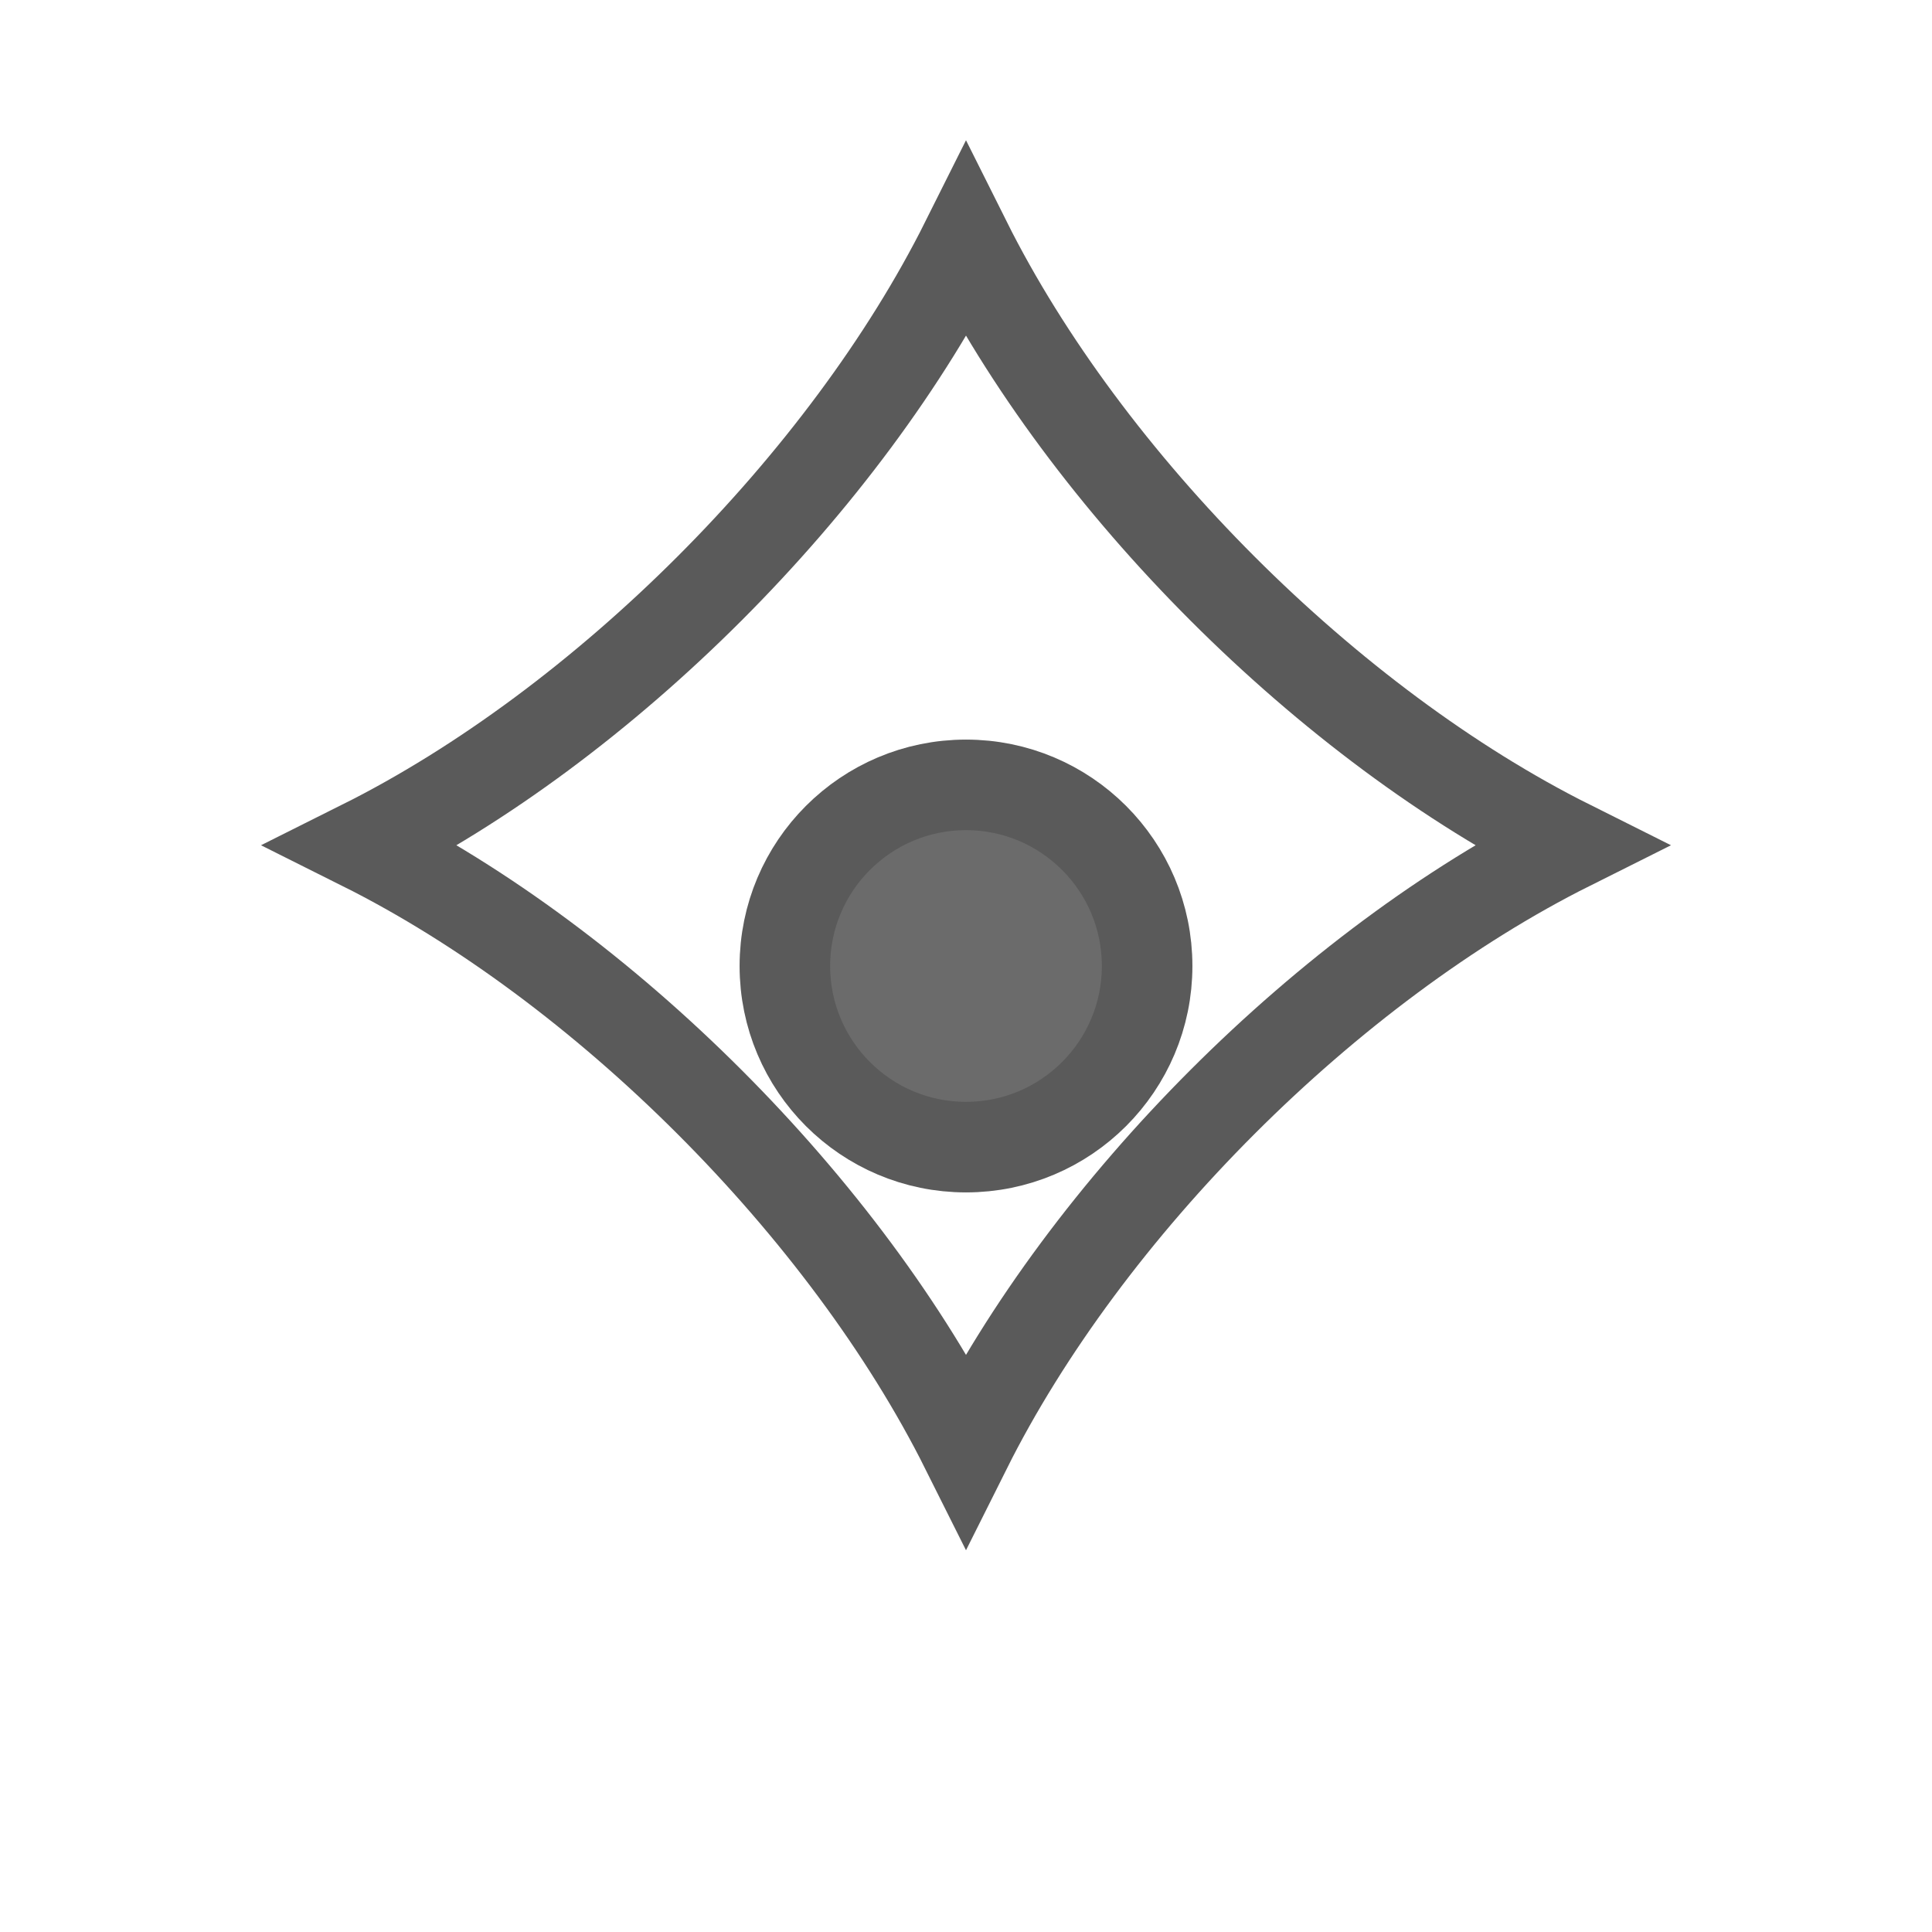
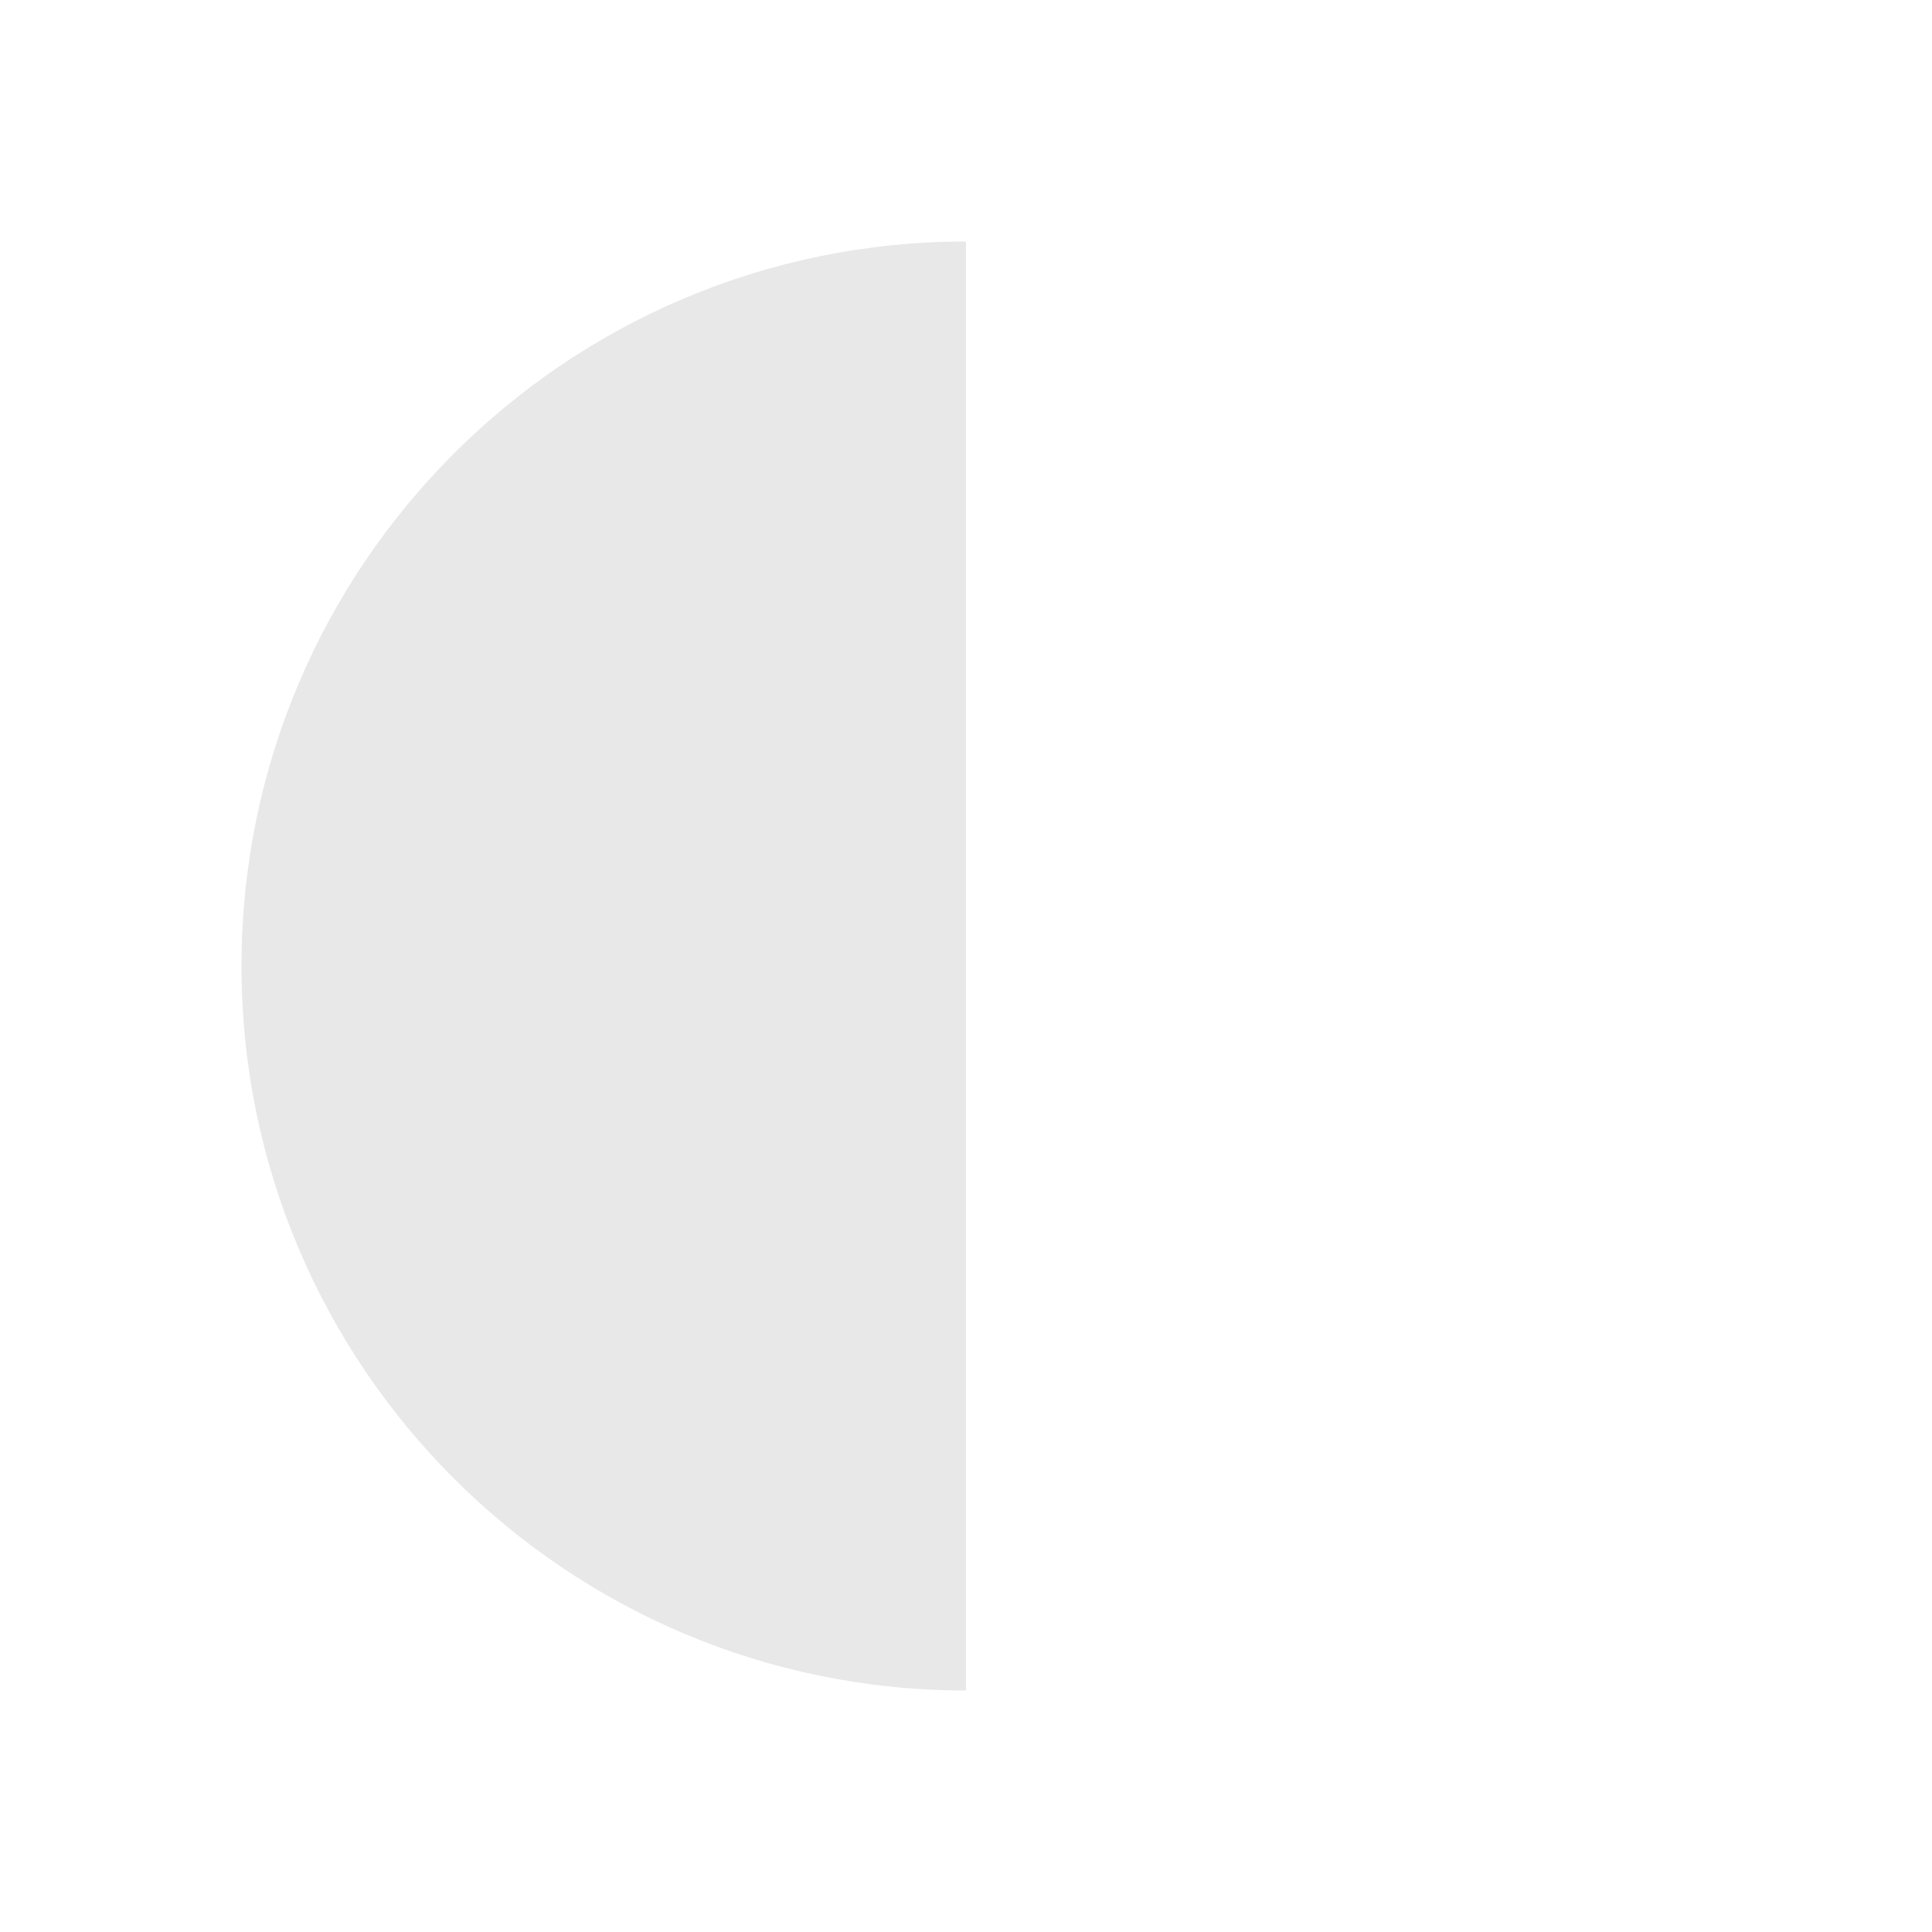
- <svg xmlns="http://www.w3.org/2000/svg" viewBox="0 0 32 32" fill="none" stroke="#5a5a5a" stroke-width="1.5" stroke-linecap="round">
-   <path d="M16 4c-2 4-6 8-10 10 4 2 8 6 10 10 2-4 6-8 10-10-4-2-8-6-10-10z" />
-   <circle cx="16" cy="16" r="3" fill="#6b6b6b" />
+ <svg xmlns="http://www.w3.org/2000/svg" viewBox="0 0 32 32" fill="none">
+   <defs>
+     <clipPath id="half">
+       <rect x="0" y="0" width="16" height="32" />
+     </clipPath>
+   </defs>
+   <circle cx="16" cy="16" r="12" fill="#e8e8e8" clip-path="url(#half)" />
</svg>
